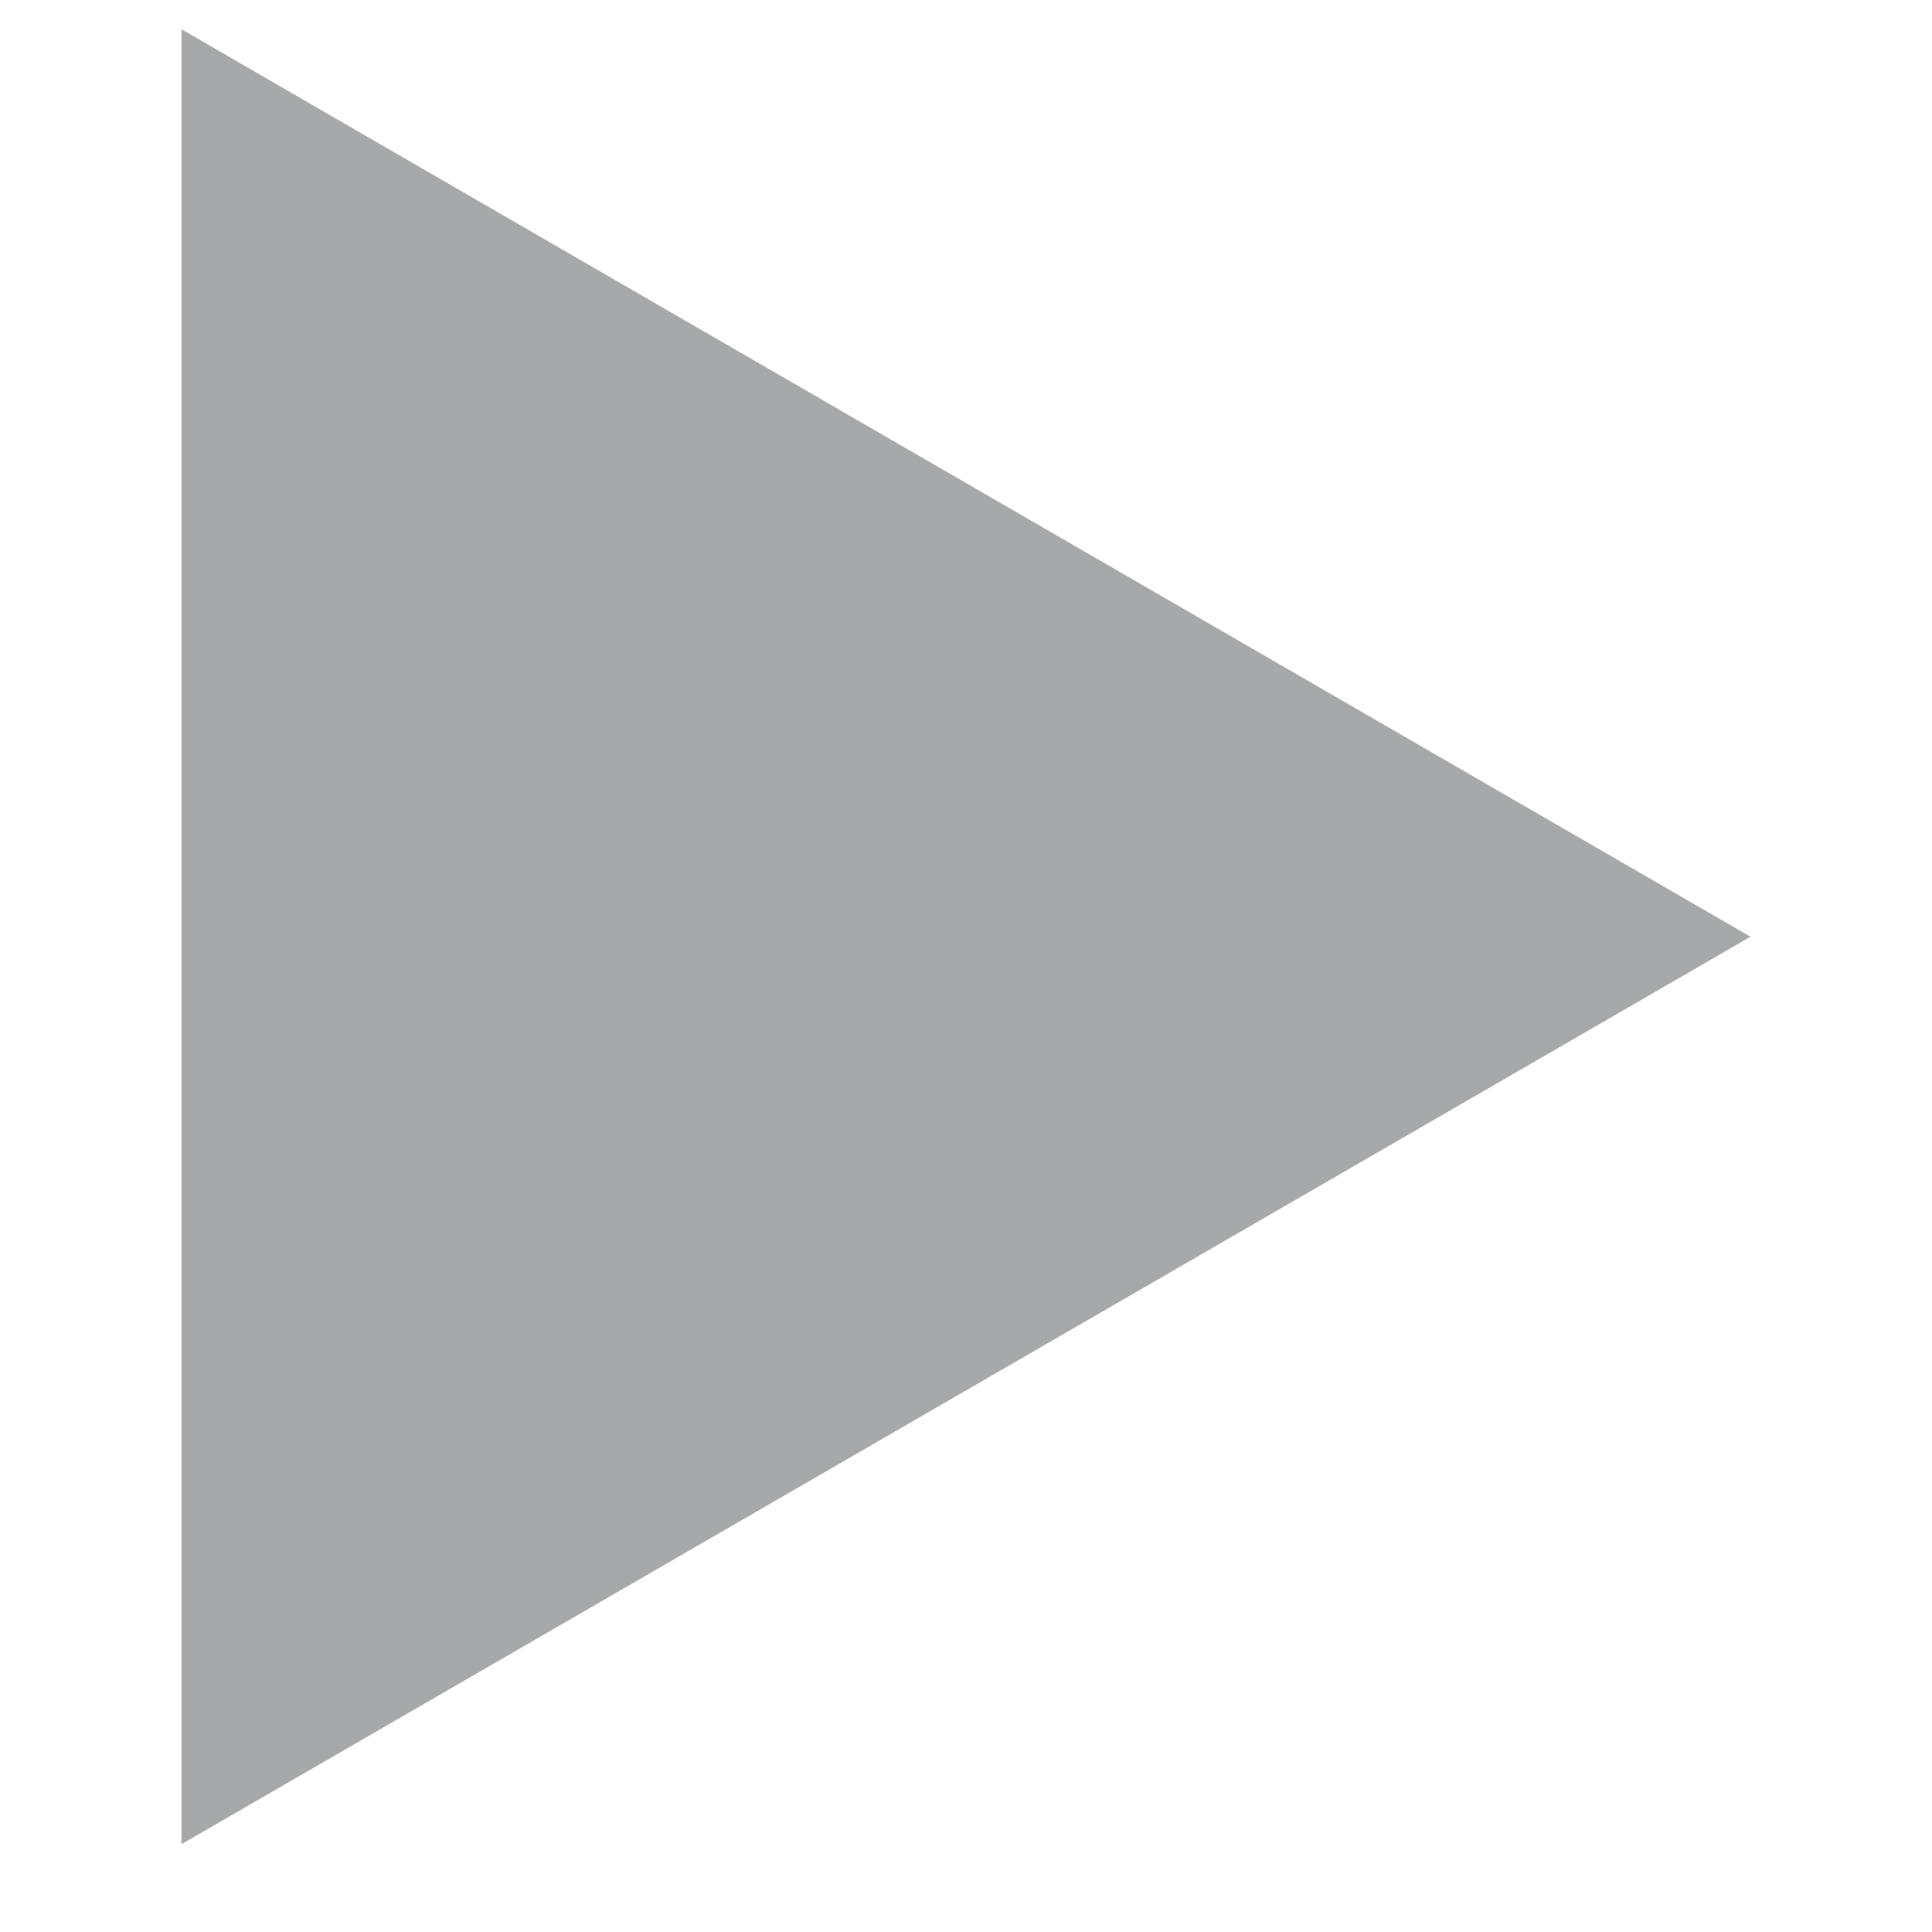
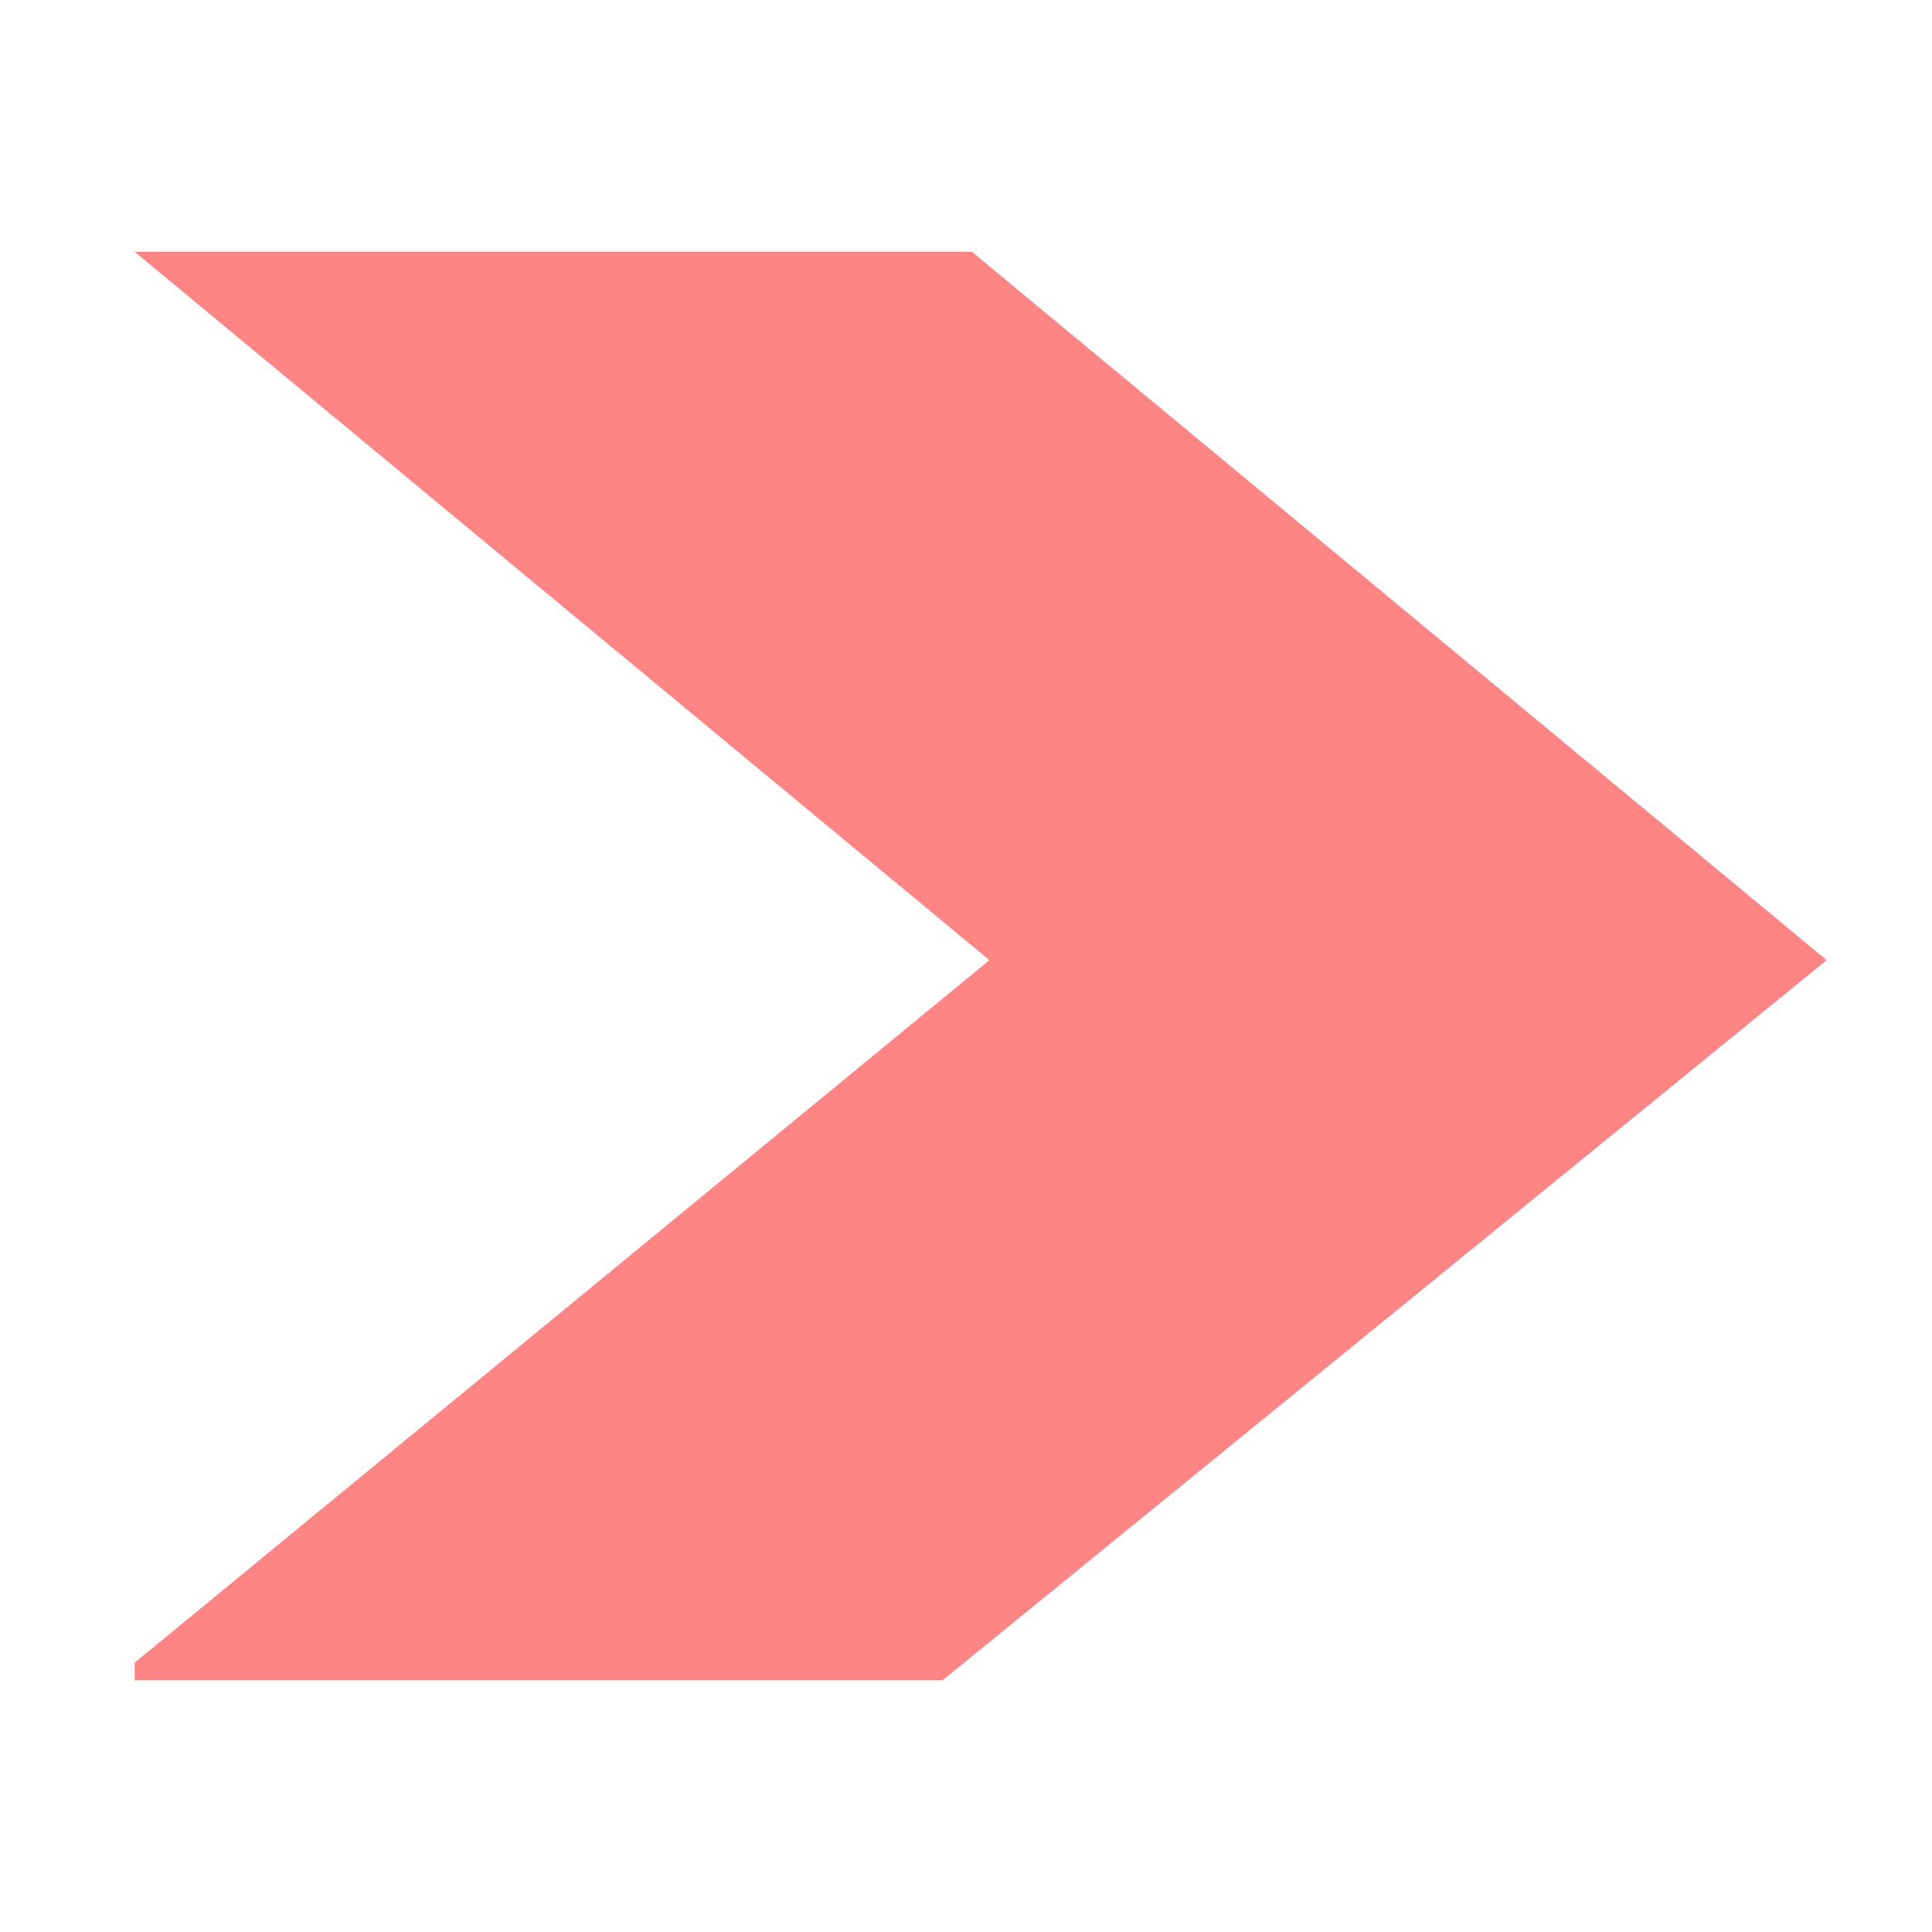
<svg xmlns="http://www.w3.org/2000/svg" version="1.1" id="Layer_3" x="0px" y="0px" viewBox="0 0 33 33" style="enable-background:new 0 0 33 33;" xml:space="preserve">
  <style type="text/css">
- 	.st0{fill:#A7A8AA;}
+ 	.st0{opacity:0.7;fill:#FF5050;}
</style>
-   <polygon class="st0" points="29.9,16 3.1,0.5 3.1,31.5 " />
+   <polygon class="st0" points="31.2,16.4 16.6,4.3 2.3,4.3 16.9,16.4 2.3,28.4 2.3,28.7 16.1,28.7 " />
</svg>
